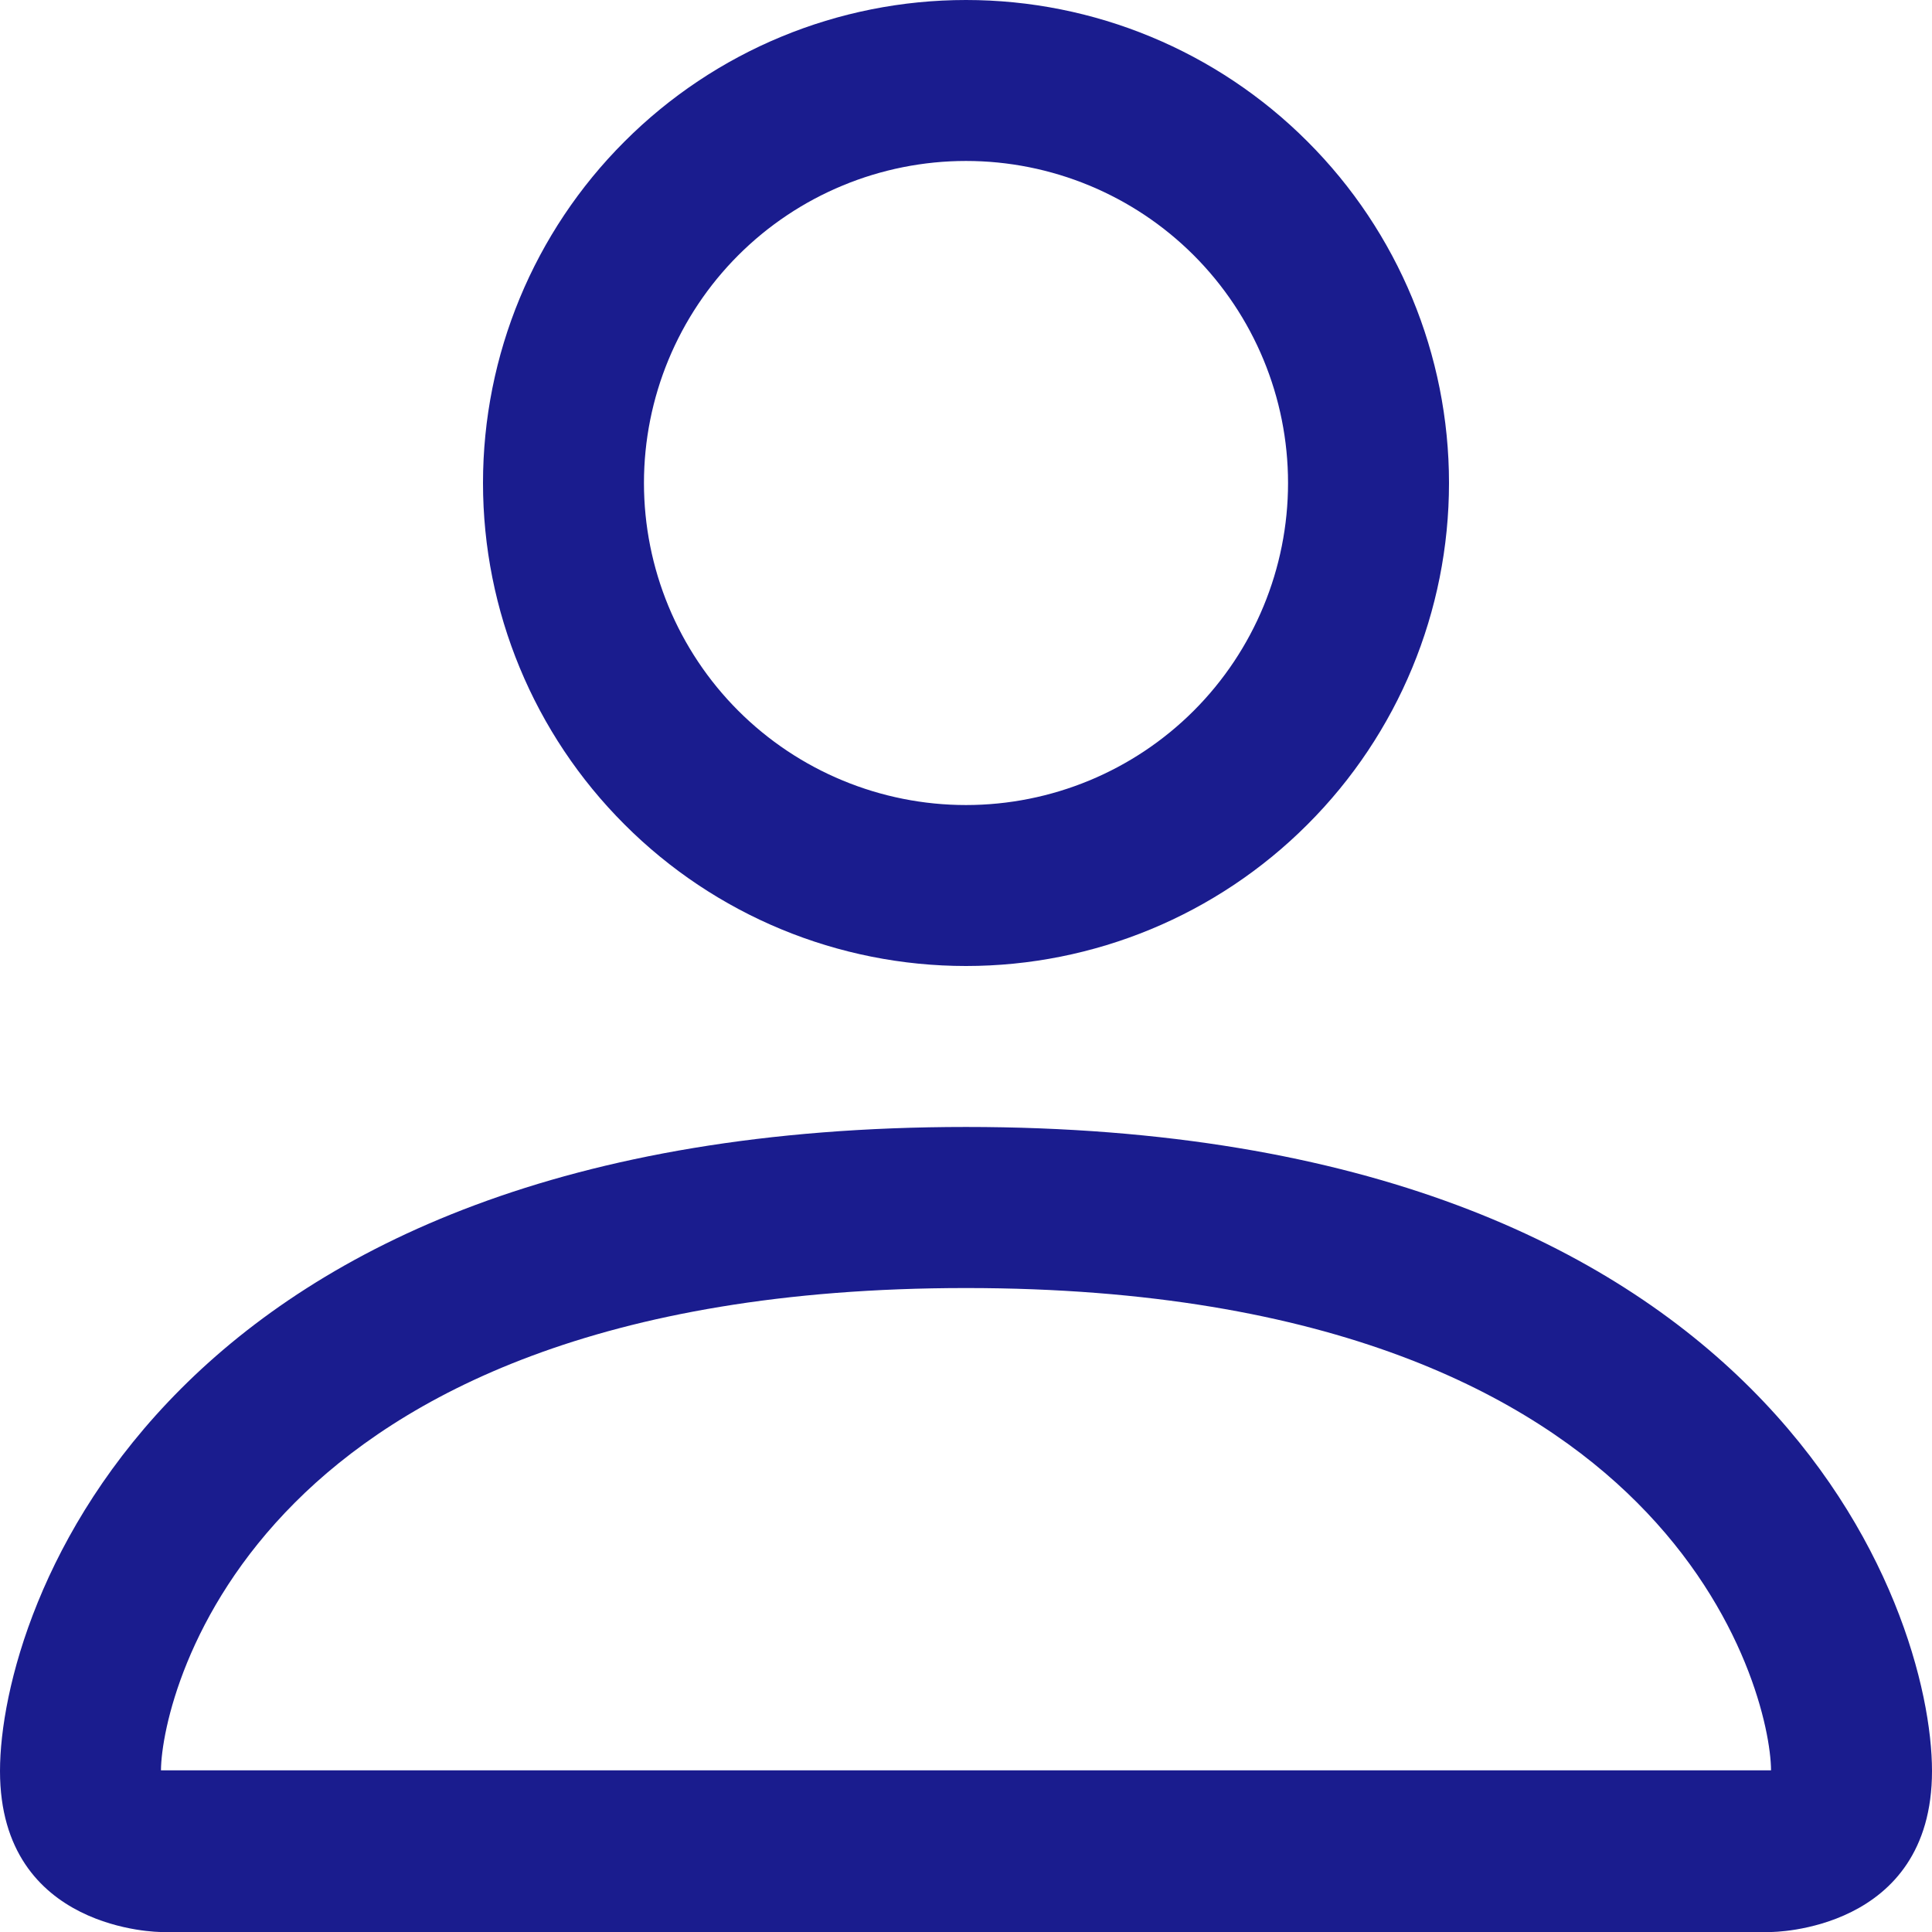
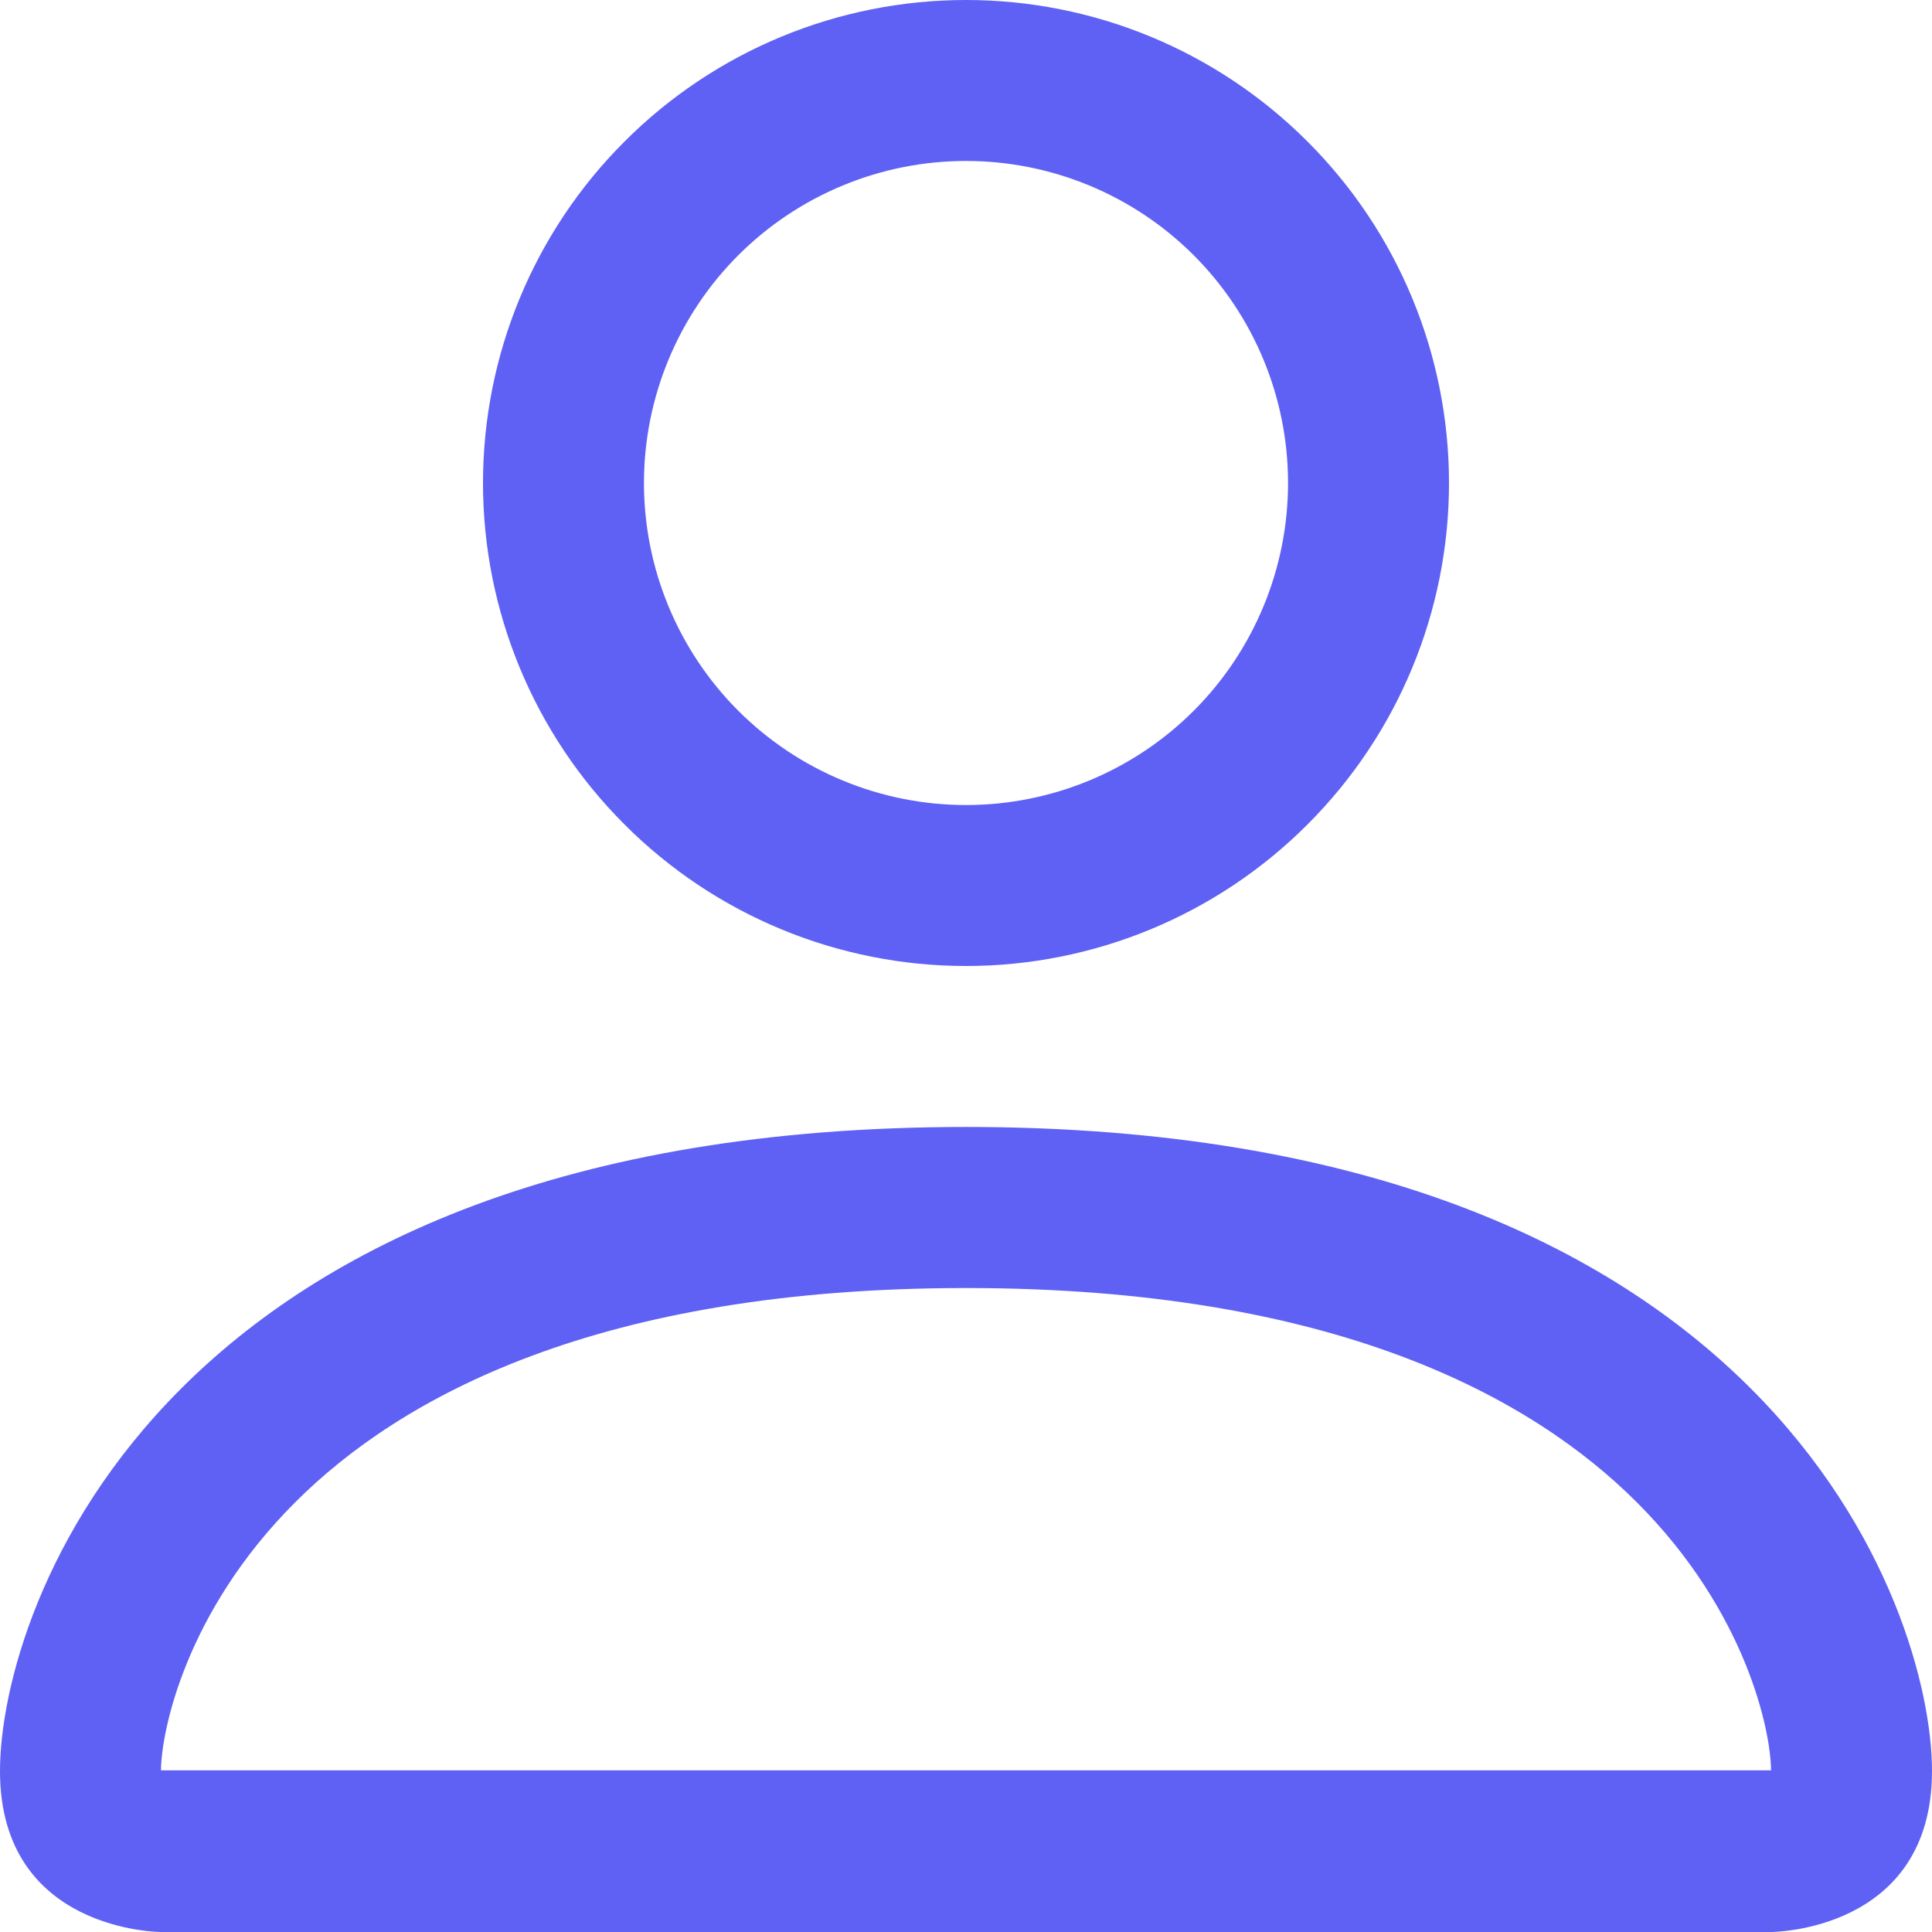
<svg xmlns="http://www.w3.org/2000/svg" width="16" height="16" viewBox="0 0 16 16" fill="none">
-   <path d="M8 8C9.061 8 10.078 7.579 10.828 6.828C11.579 6.078 12 5.061 12 4C12 2.939 11.579 1.922 10.828 1.172C10.078 0.421 9.061 0 8 0C6.939 0 5.922 0.421 5.172 1.172C4.421 1.922 4 2.939 4 4C4 5.061 4.421 6.078 5.172 6.828C5.922 7.579 6.939 8 8 8ZM10.667 4C10.667 4.707 10.386 5.386 9.886 5.886C9.386 6.386 8.707 6.667 8 6.667C7.293 6.667 6.614 6.386 6.114 5.886C5.614 5.386 5.333 4.707 5.333 4C5.333 3.293 5.614 2.614 6.114 2.114C6.614 1.614 7.293 1.333 8 1.333C8.707 1.333 9.386 1.614 9.886 2.114C10.386 2.614 10.667 3.293 10.667 4ZM16 14.667C16 16 14.667 16 14.667 16H1.333C1.333 16 0 16 0 14.667C0 13.333 1.333 9.333 8 9.333C14.667 9.333 16 13.333 16 14.667ZM14.667 14.661C14.665 14.333 14.461 13.347 13.557 12.443C12.688 11.573 11.052 10.667 8 10.667C4.948 10.667 3.312 11.573 2.443 12.443C1.539 13.347 1.336 14.333 1.333 14.661H14.667Z" fill="#1A1C8E" />
+   <path d="M8 8C9.061 8 10.078 7.579 10.828 6.828C11.579 6.078 12 5.061 12 4C12 2.939 11.579 1.922 10.828 1.172C10.078 0.421 9.061 0 8 0C6.939 0 5.922 0.421 5.172 1.172C4.421 1.922 4 2.939 4 4C4 5.061 4.421 6.078 5.172 6.828C5.922 7.579 6.939 8 8 8ZM10.667 4C10.667 4.707 10.386 5.386 9.886 5.886C9.386 6.386 8.707 6.667 8 6.667C7.293 6.667 6.614 6.386 6.114 5.886C5.614 5.386 5.333 4.707 5.333 4C5.333 3.293 5.614 2.614 6.114 2.114C6.614 1.614 7.293 1.333 8 1.333C8.707 1.333 9.386 1.614 9.886 2.114C10.386 2.614 10.667 3.293 10.667 4ZM16 14.667C16 16 14.667 16 14.667 16H1.333C1.333 16 0 16 0 14.667C0 13.333 1.333 9.333 8 9.333C14.667 9.333 16 13.333 16 14.667ZM14.667 14.661C14.665 14.333 14.461 13.347 13.557 12.443C12.688 11.573 11.052 10.667 8 10.667C4.948 10.667 3.312 11.573 2.443 12.443C1.539 13.347 1.336 14.333 1.333 14.661H14.667Z" fill="#5F61F4" />
</svg>
